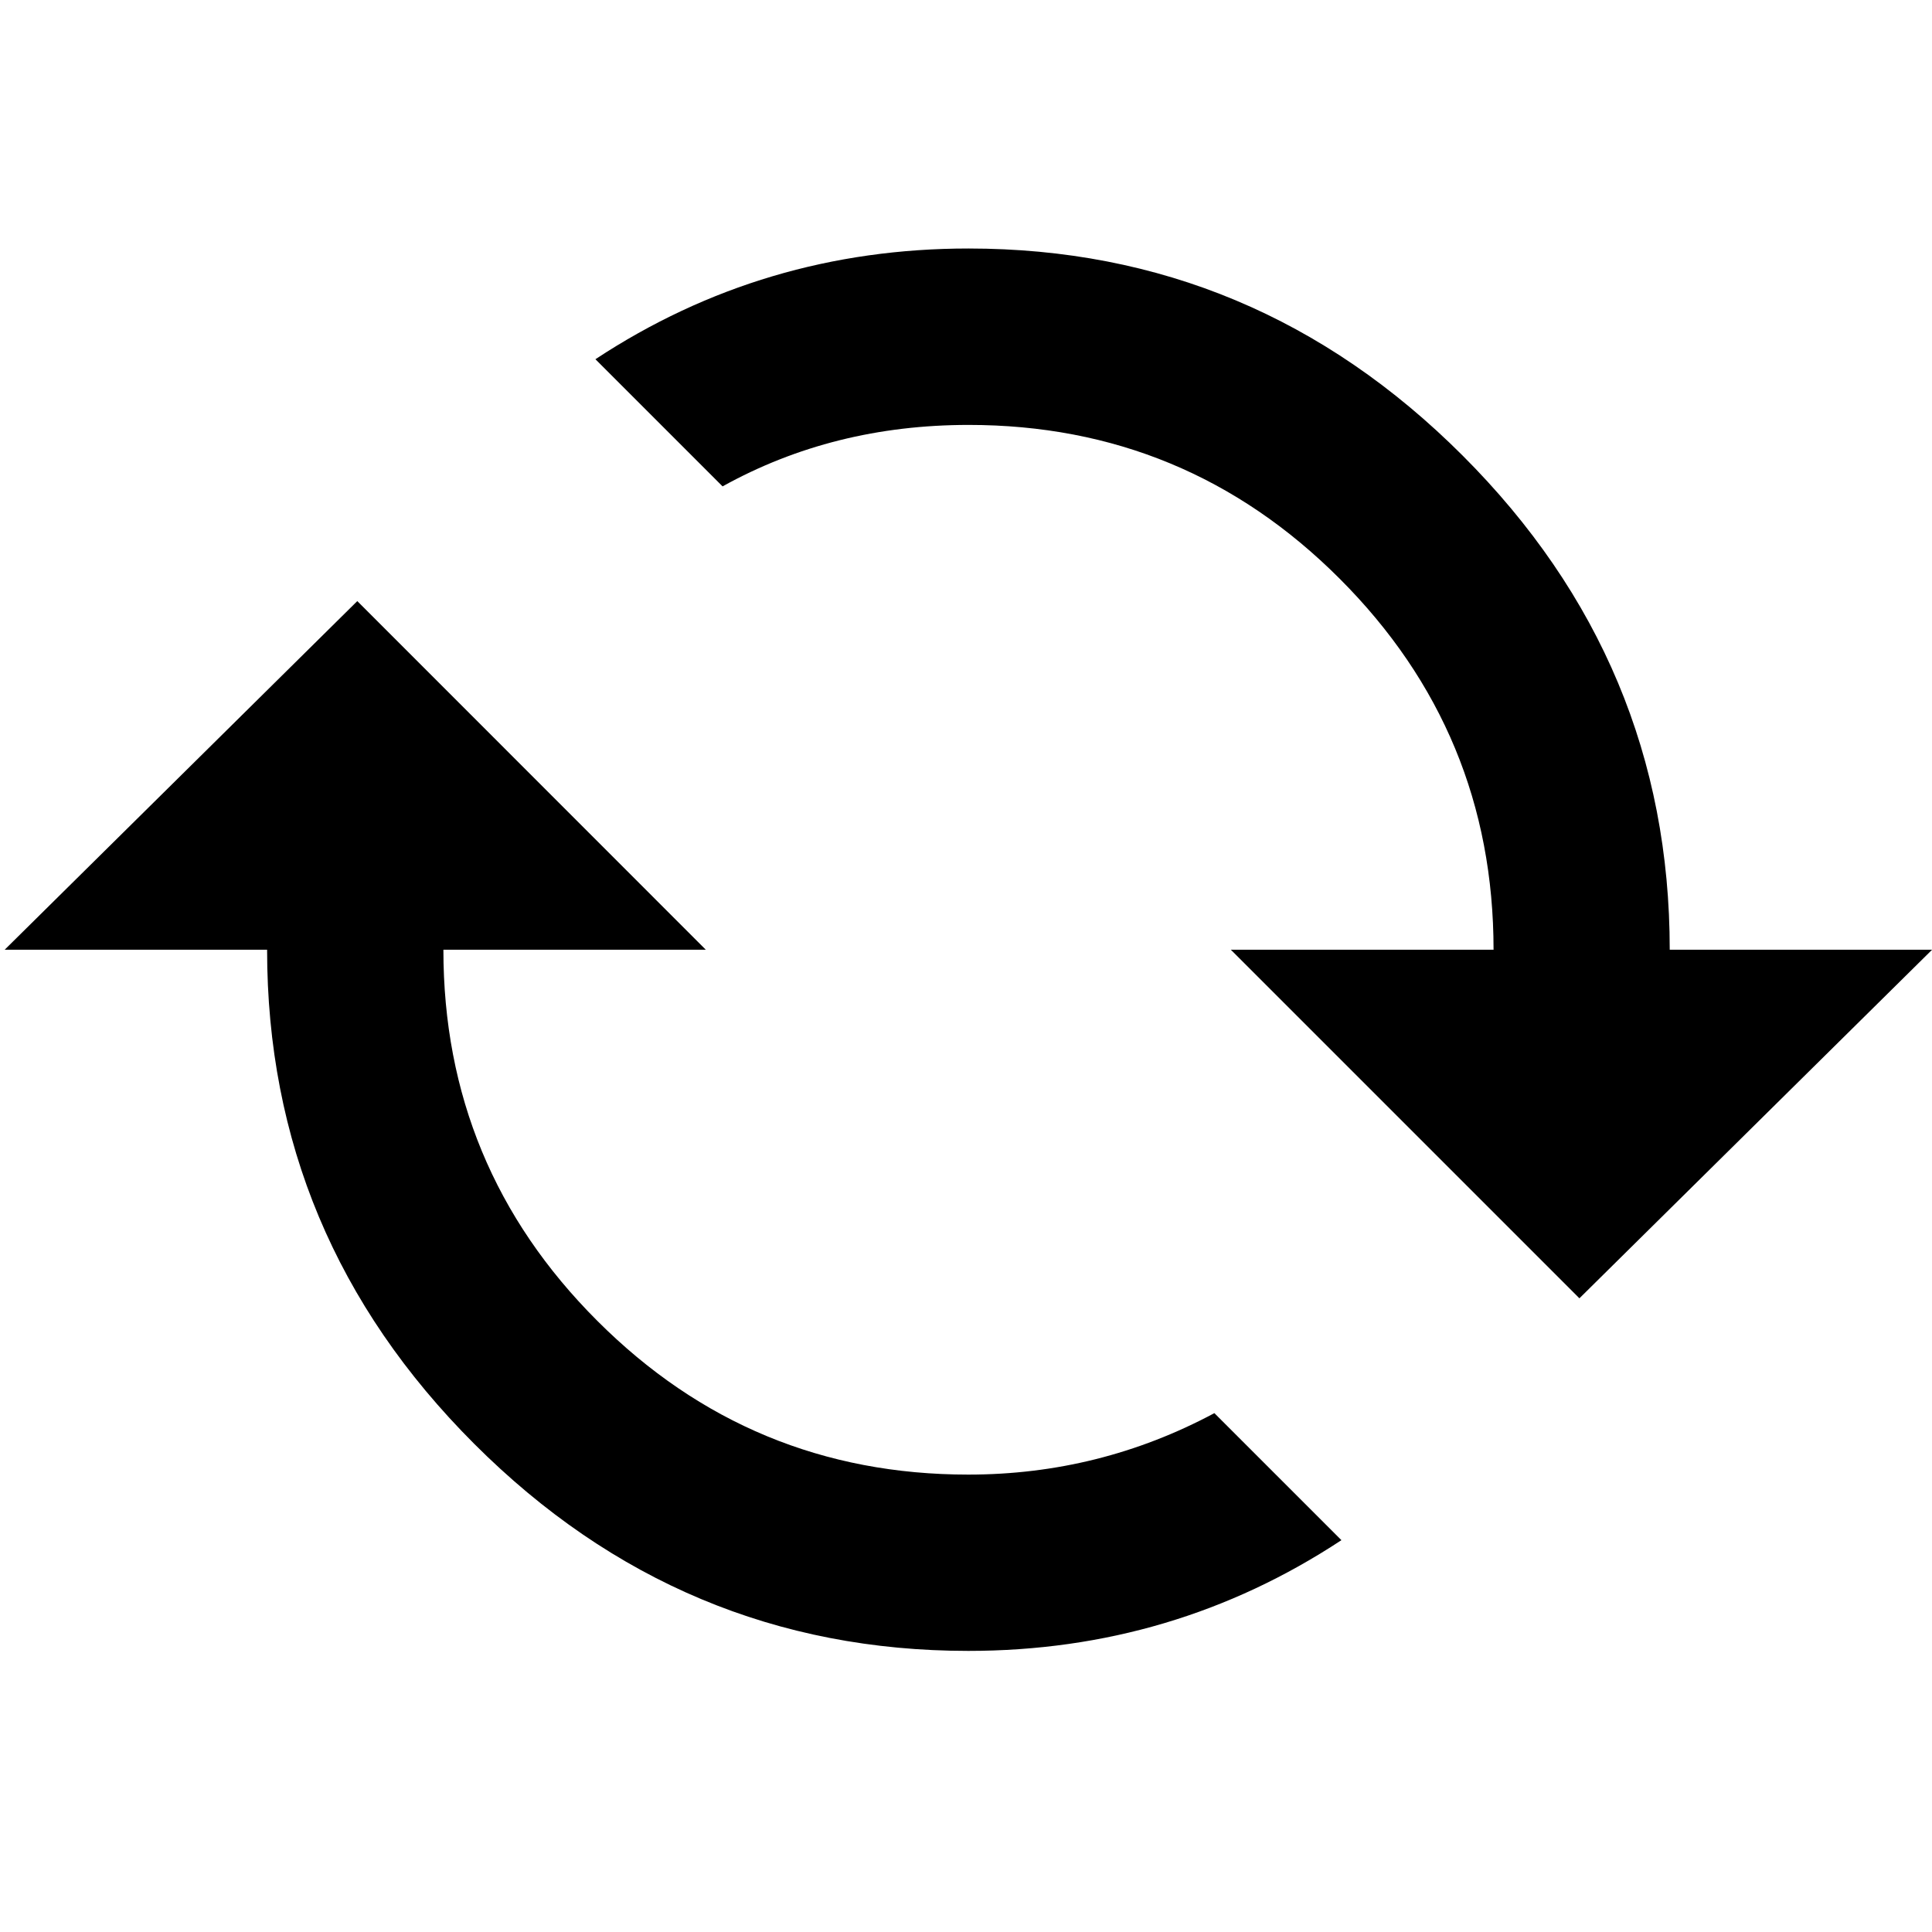
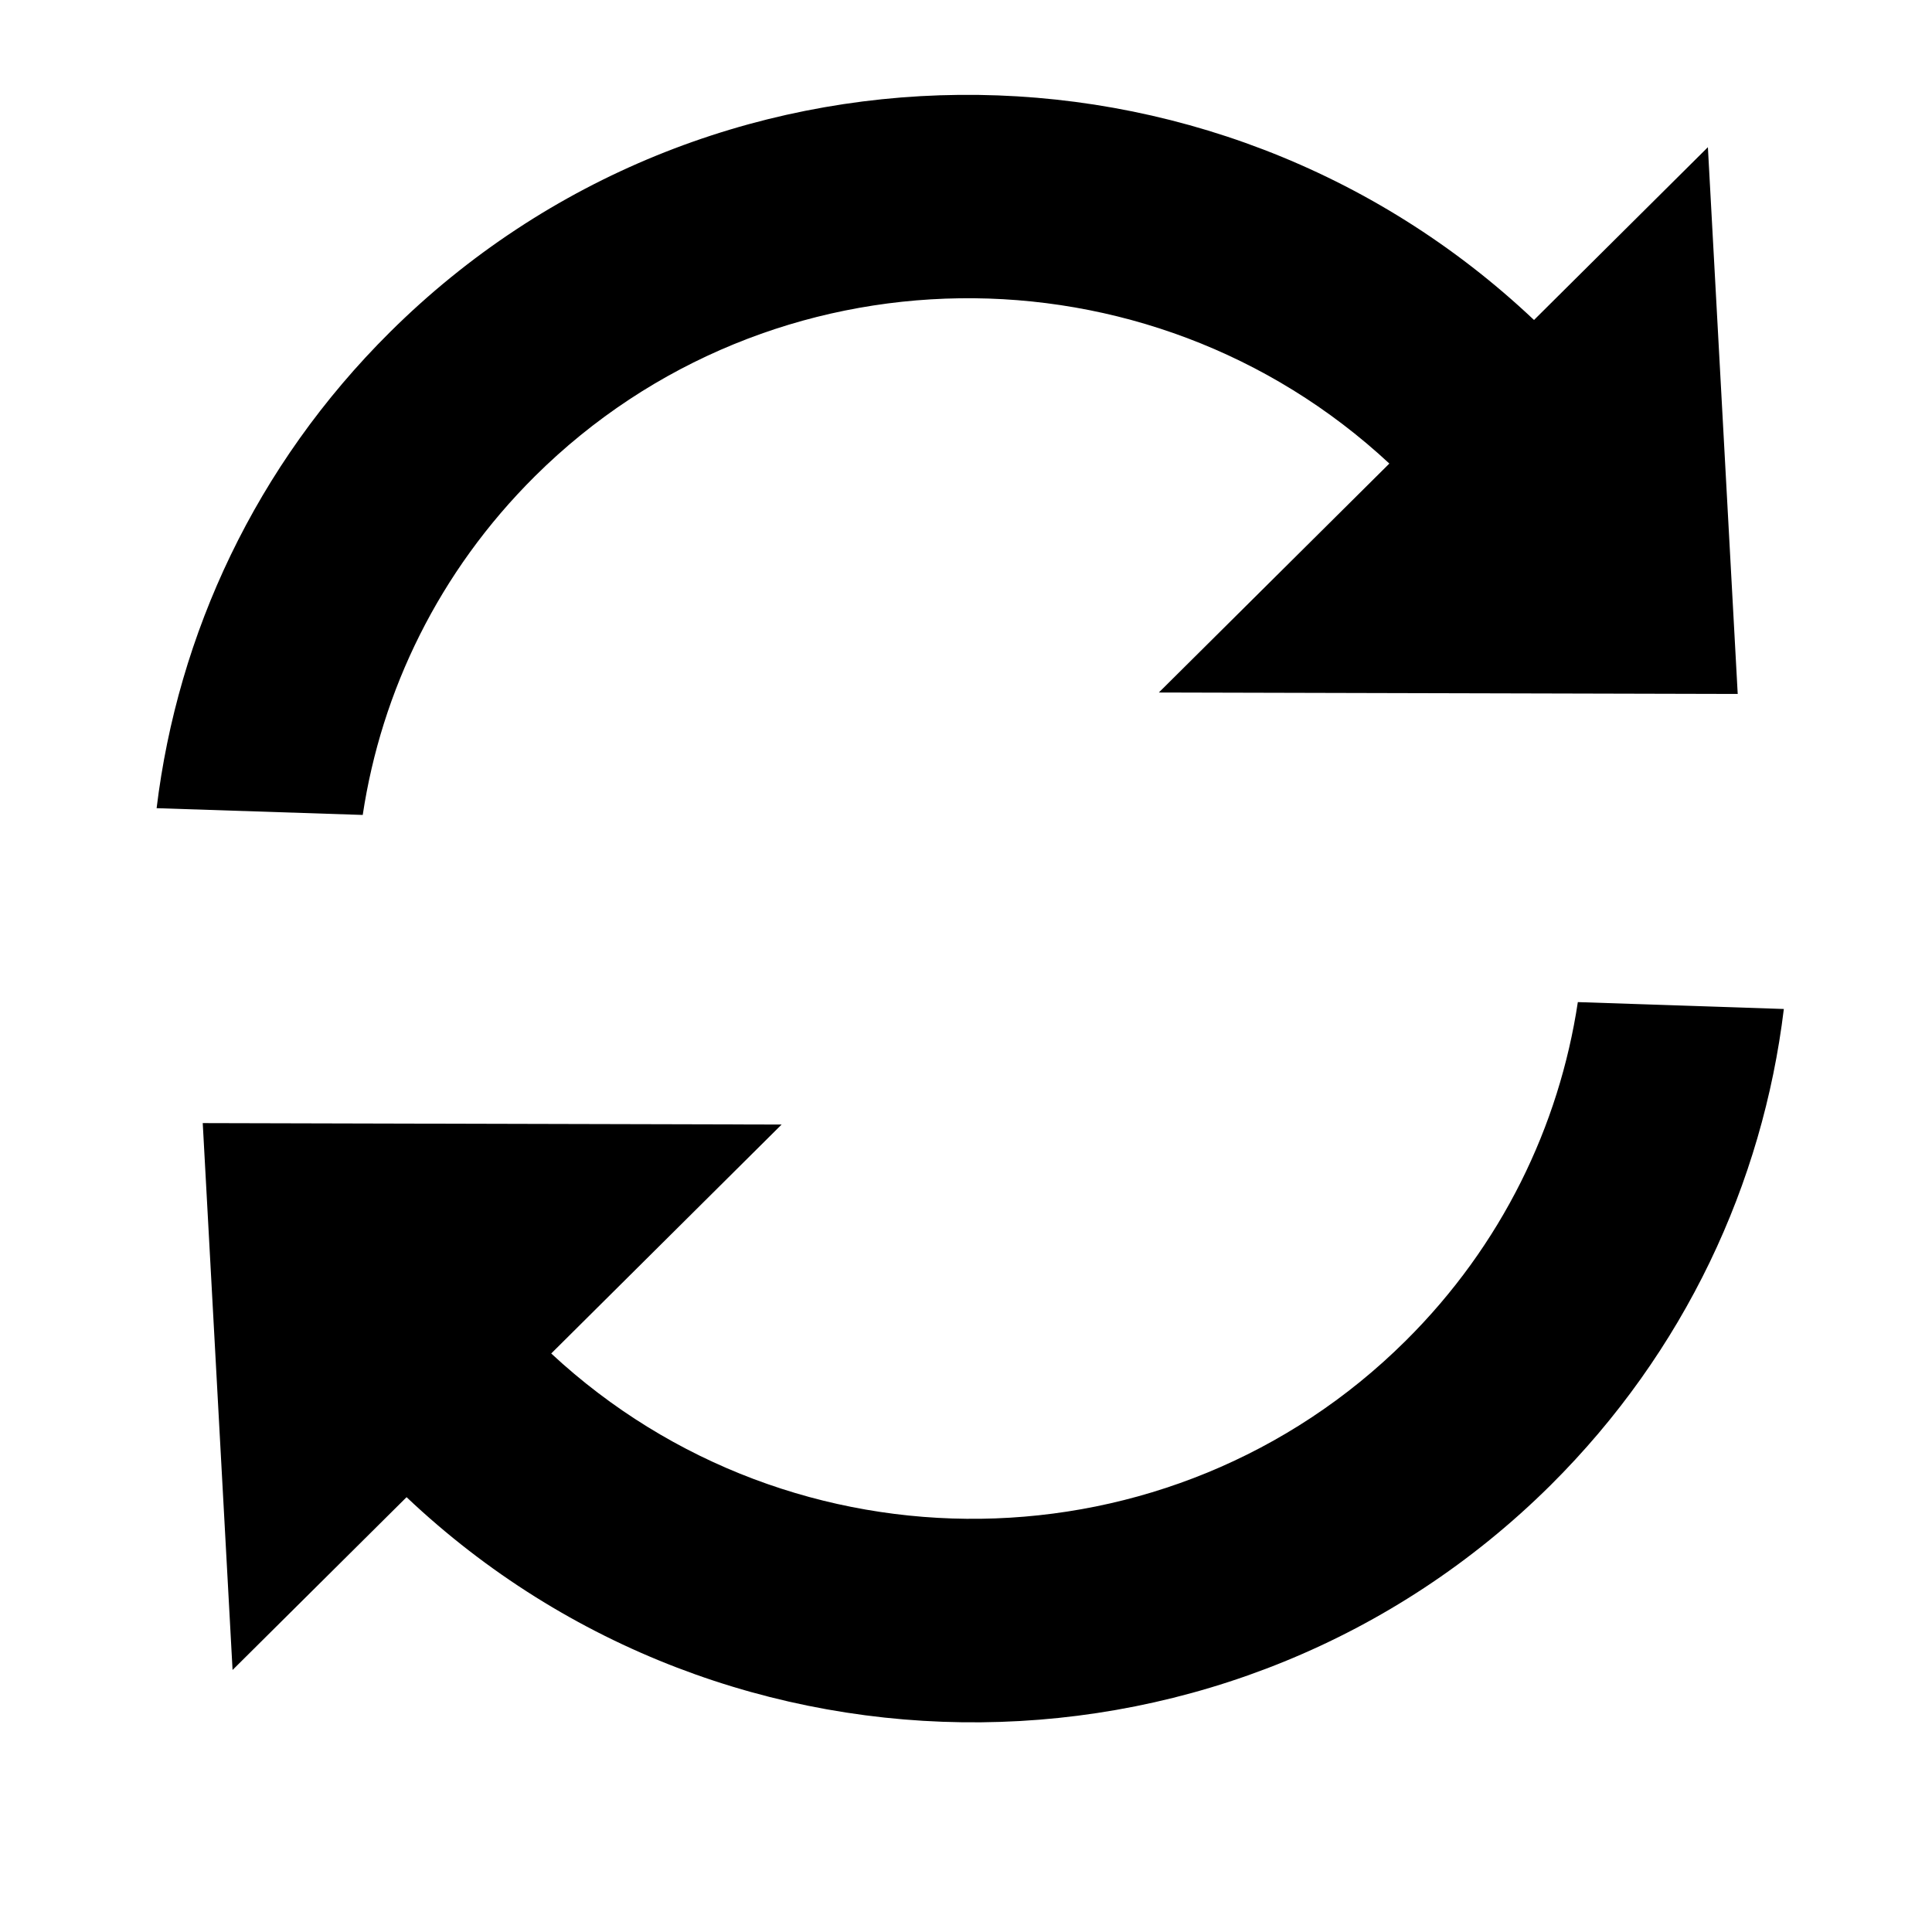
- <svg xmlns="http://www.w3.org/2000/svg" id="svg6" version="1.1" fill="currentColor" class="bi bi-arrow-repeat" viewBox="0 0 16 16" height="1em" width="1em">
+ <svg xmlns="http://www.w3.org/2000/svg" width="1em" height="1em" viewBox="0 0 16 16" class="bi bi-arrow-repeat" fill="currentColor" version="1.1" id="svg6">
  <defs id="defs10" />
-   <path style="stroke-width:0.023" id="path193" d="m 12.366,7.865 h -2.173 l 2.887,2.887 2.921,-2.887 h -2.173 q 0,-2.377 -1.715,-4.092 -1.715,-1.715 -4.092,-1.715 -1.698,0 -3.09,0.917 l 1.053,1.053 q 0.917,-0.509 2.038,-0.509 1.8,0 3.073,1.274 1.274,1.274 1.274,3.073 z M 2.959,4.978 0.039,7.865 H 2.212 q 0,2.377 1.715,4.092 1.715,1.715 4.092,1.715 1.698,0 3.09,-0.917 L 10.057,11.703 Q 9.106,12.212 8.019,12.212 6.219,12.212 4.946,10.938 3.672,9.665 3.672,7.865 h 2.173 z" />
+   <path style="stroke-width:0.026" d="M 11.506,3.839 C 9.508,1.98 6.375,2.013 4.43,3.944 3.634,4.735 3.159,5.722 3.004,6.749 L 1.297,6.693 C 1.472,5.251 2.116,3.856 3.229,2.751 5.834,0.163 10.04,0.132 12.704,2.65 l 1.44,-1.431 0.247,4.528 -4.794,-0.012 z m -9.827,5.462 4.794,0.012 -1.908,1.896 c 2,1.859 5.132,1.826 7.076,-0.105 0.796,-0.79 1.271,-1.778 1.426,-2.805 l 1.706,0.057 c -0.175,1.442 -0.818,2.836 -1.931,3.943 -2.606,2.587 -6.813,2.618 -9.475,0.1 l -1.441,1.431 z" id="path161" />
</svg>
